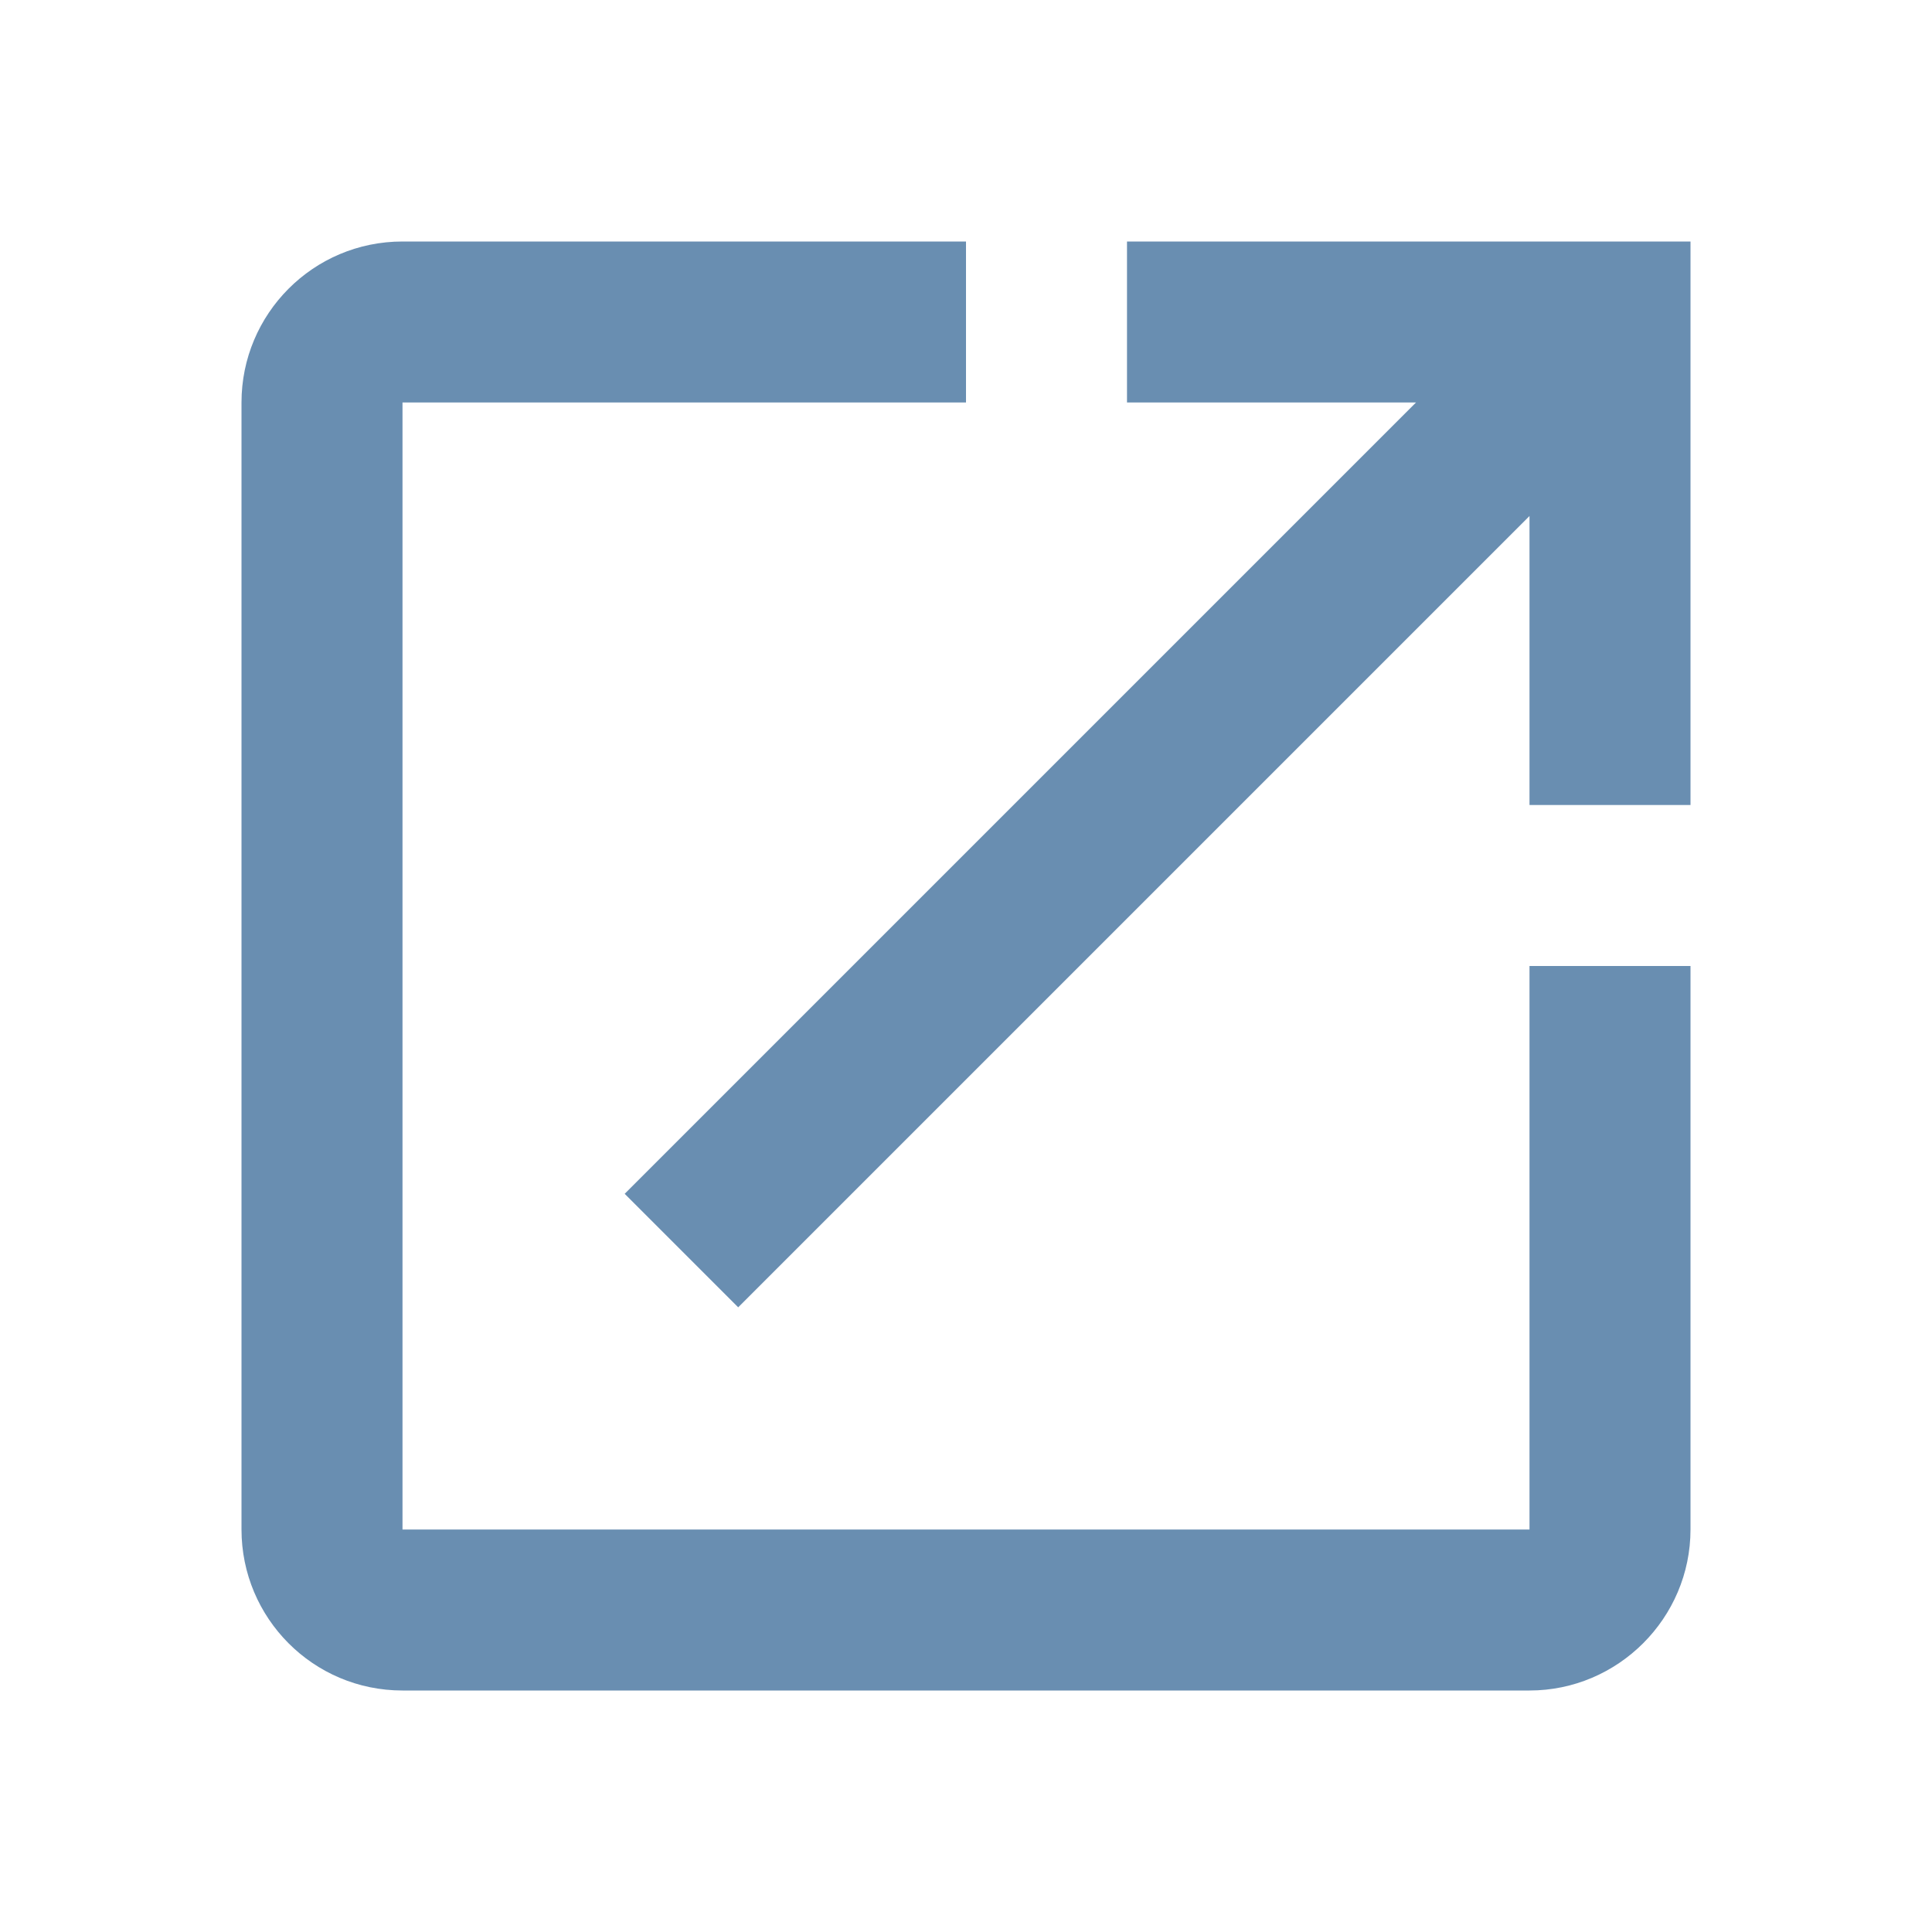
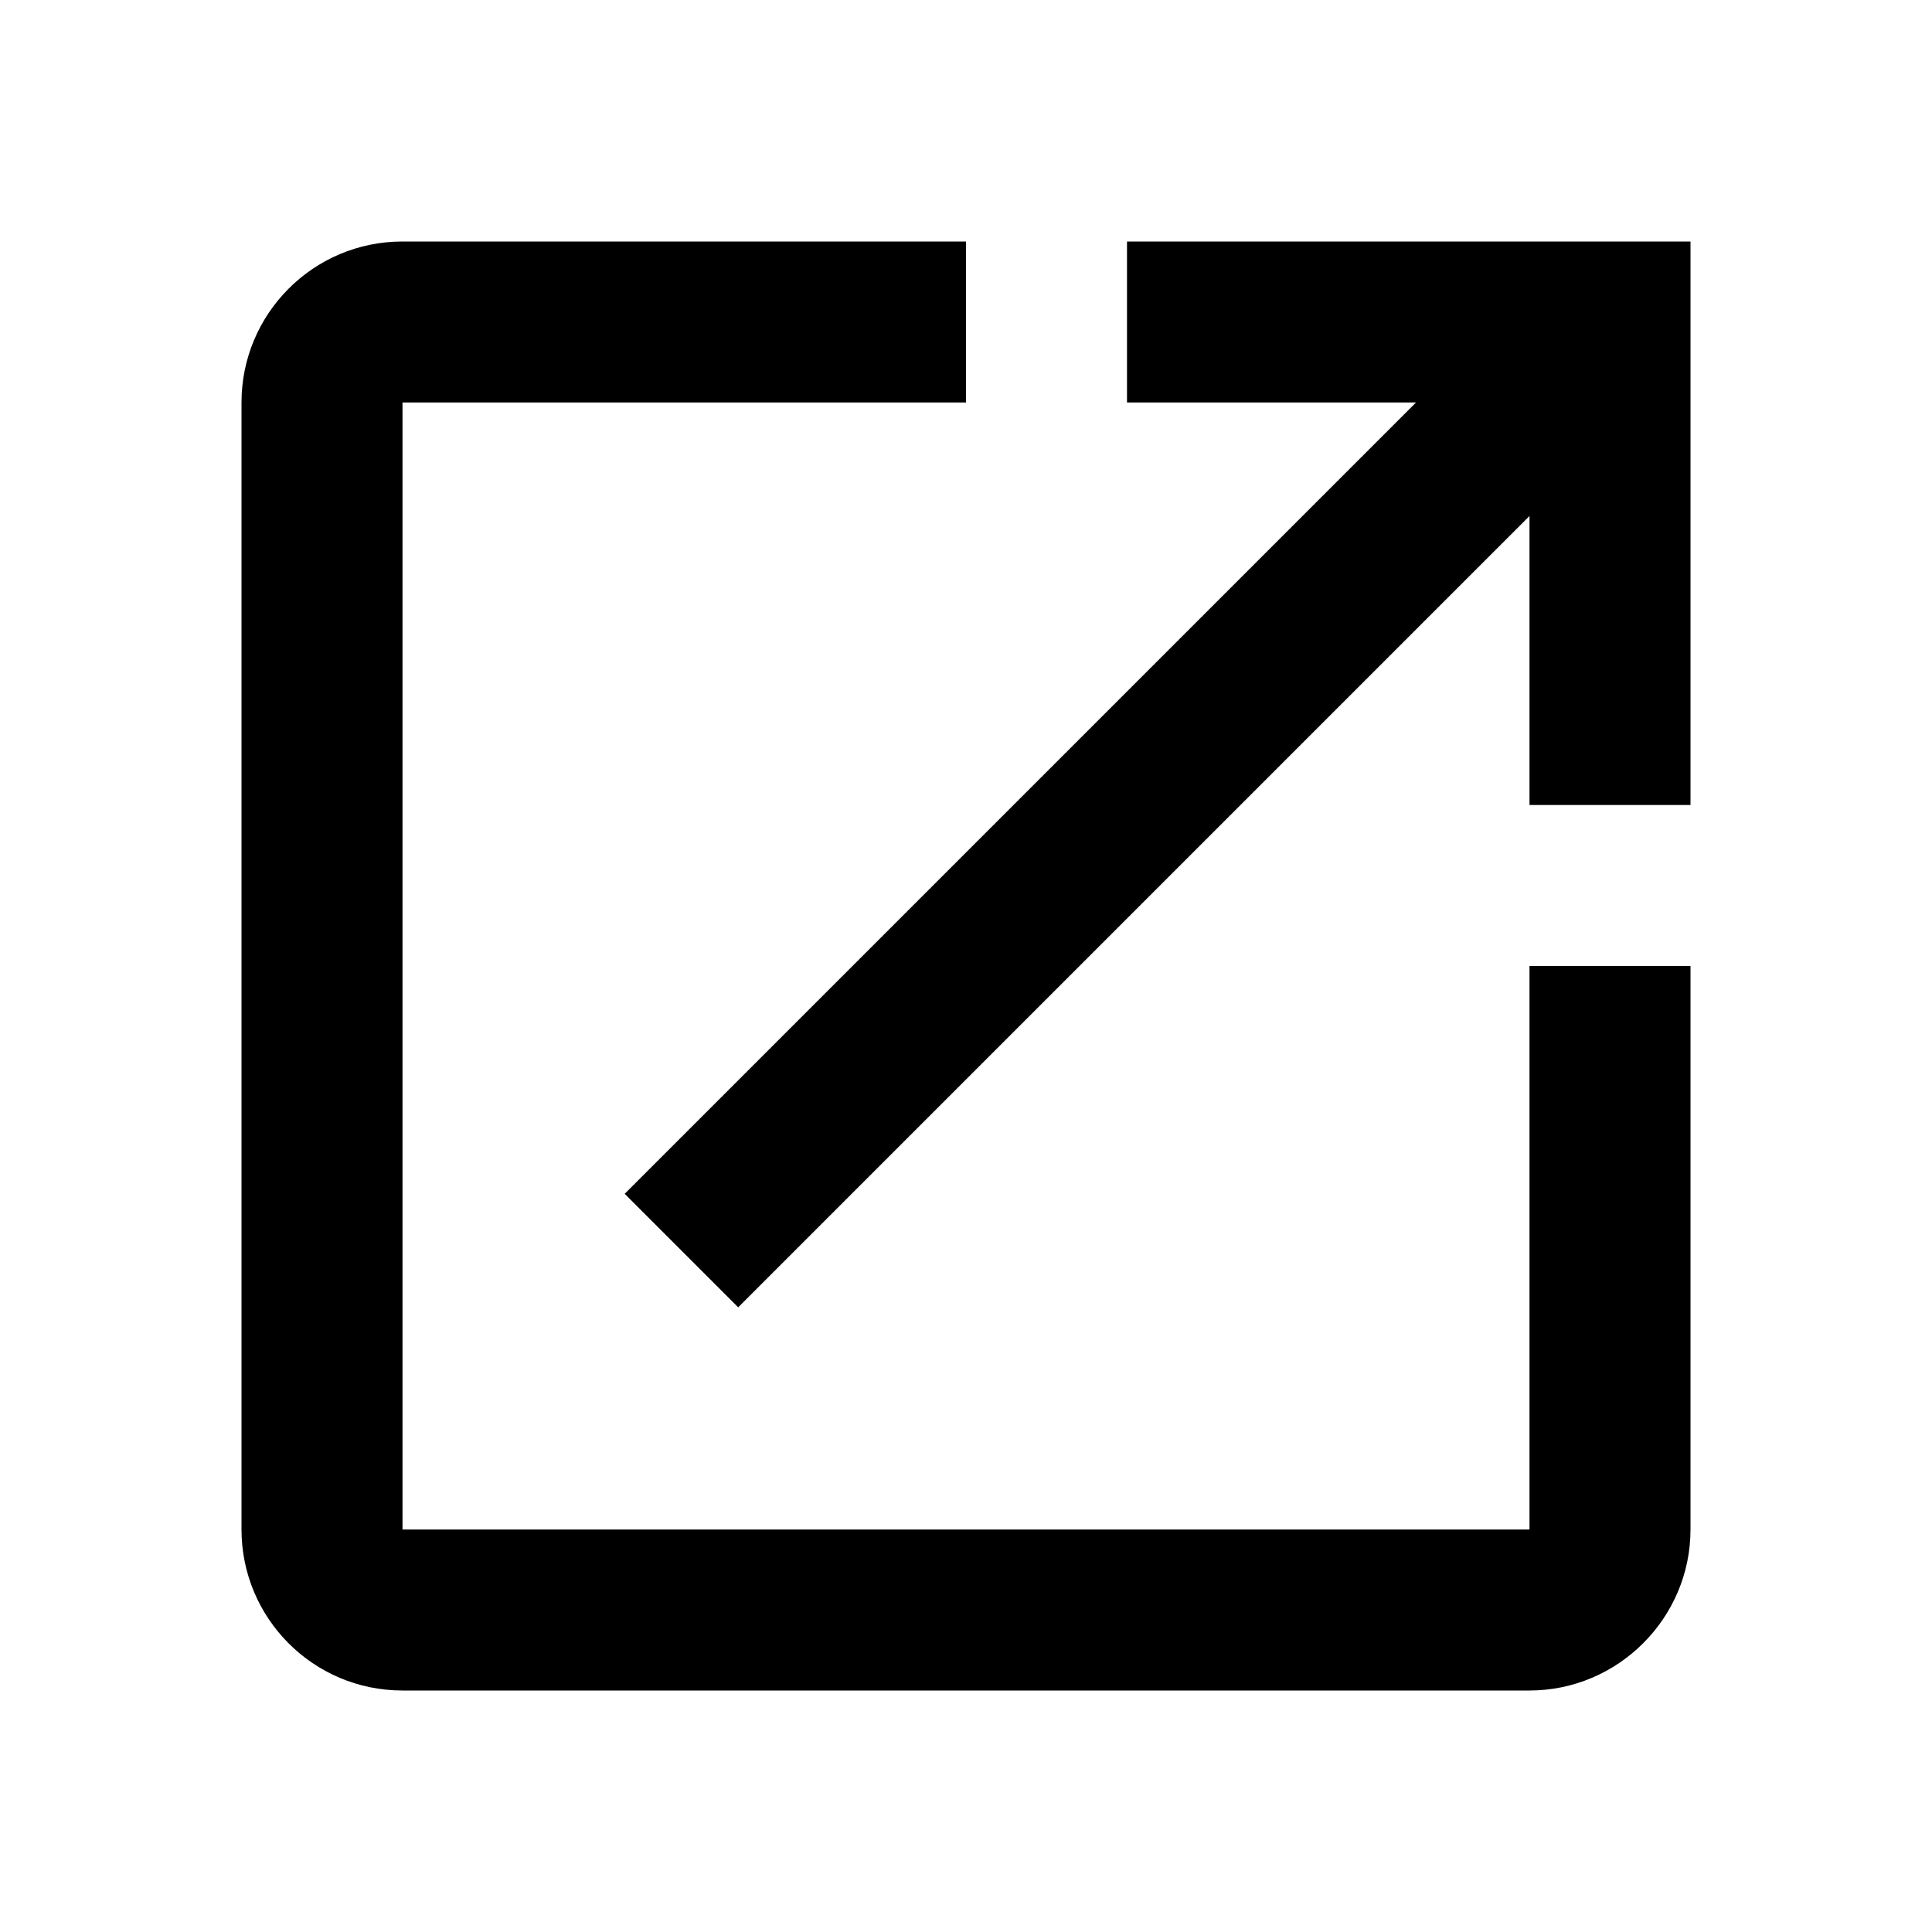
<svg xmlns="http://www.w3.org/2000/svg" width="24" height="24" viewBox="0 0 24.00 24.00">
-   <path fill="#698EB1" stroke-linejoin="round" d="M 14,3L 14,5L 17.59,5L 7.76,14.83L 9.17,16.24L 19,6.41L 19,10L 21,10L 21,3M 19,19L 5,19L 5,5L 12,5L 12,3L 5,3C 3.89,3 3,3.9 3,5L 3,19C 3,20.1 3.89,21 5,21L 19,21C 20.1,21 21,20.1 21,19L 21,12L 19,12L 19,19 Z" />
+   <path stroke-linejoin="round" d="M 14,3L 14,5L 17.59,5L 7.76,14.83L 9.17,16.24L 19,6.41L 19,10L 21,10L 21,3M 19,19L 5,19L 5,5L 12,5L 12,3L 5,3C 3.89,3 3,3.9 3,5L 3,19C 3,20.1 3.89,21 5,21L 19,21C 20.1,21 21,20.1 21,19L 21,12L 19,12L 19,19 Z" />
</svg>
